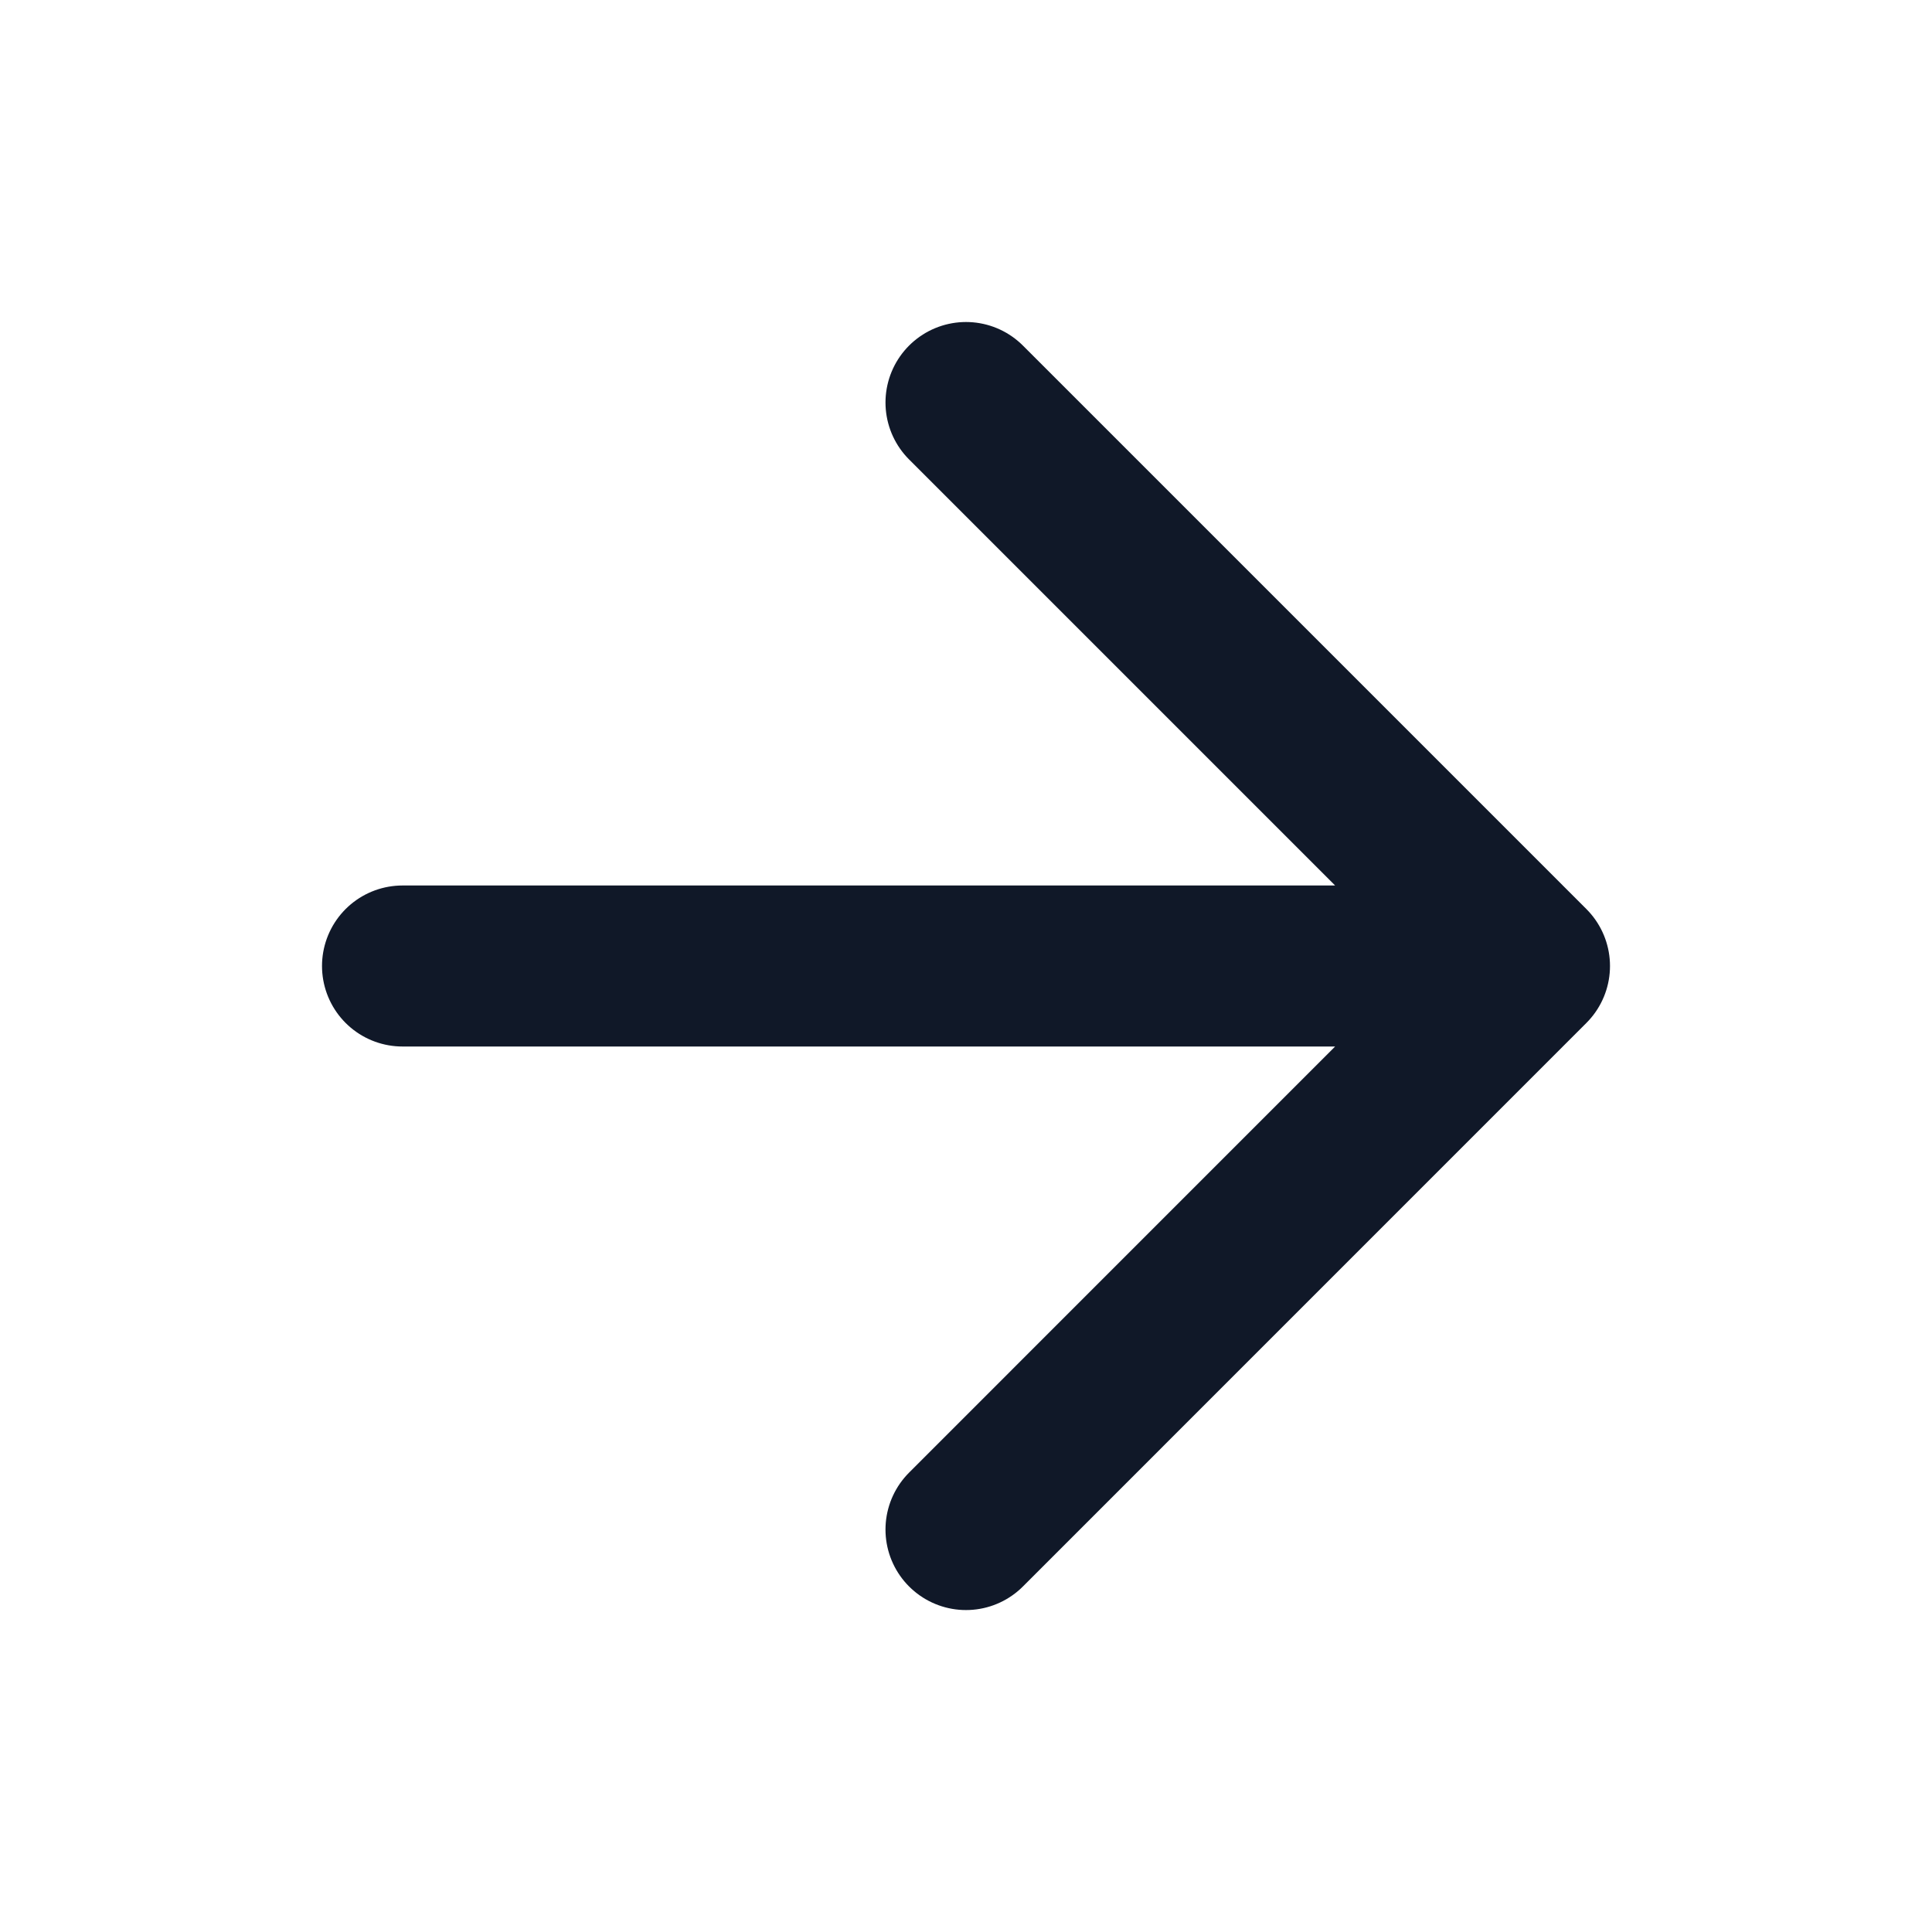
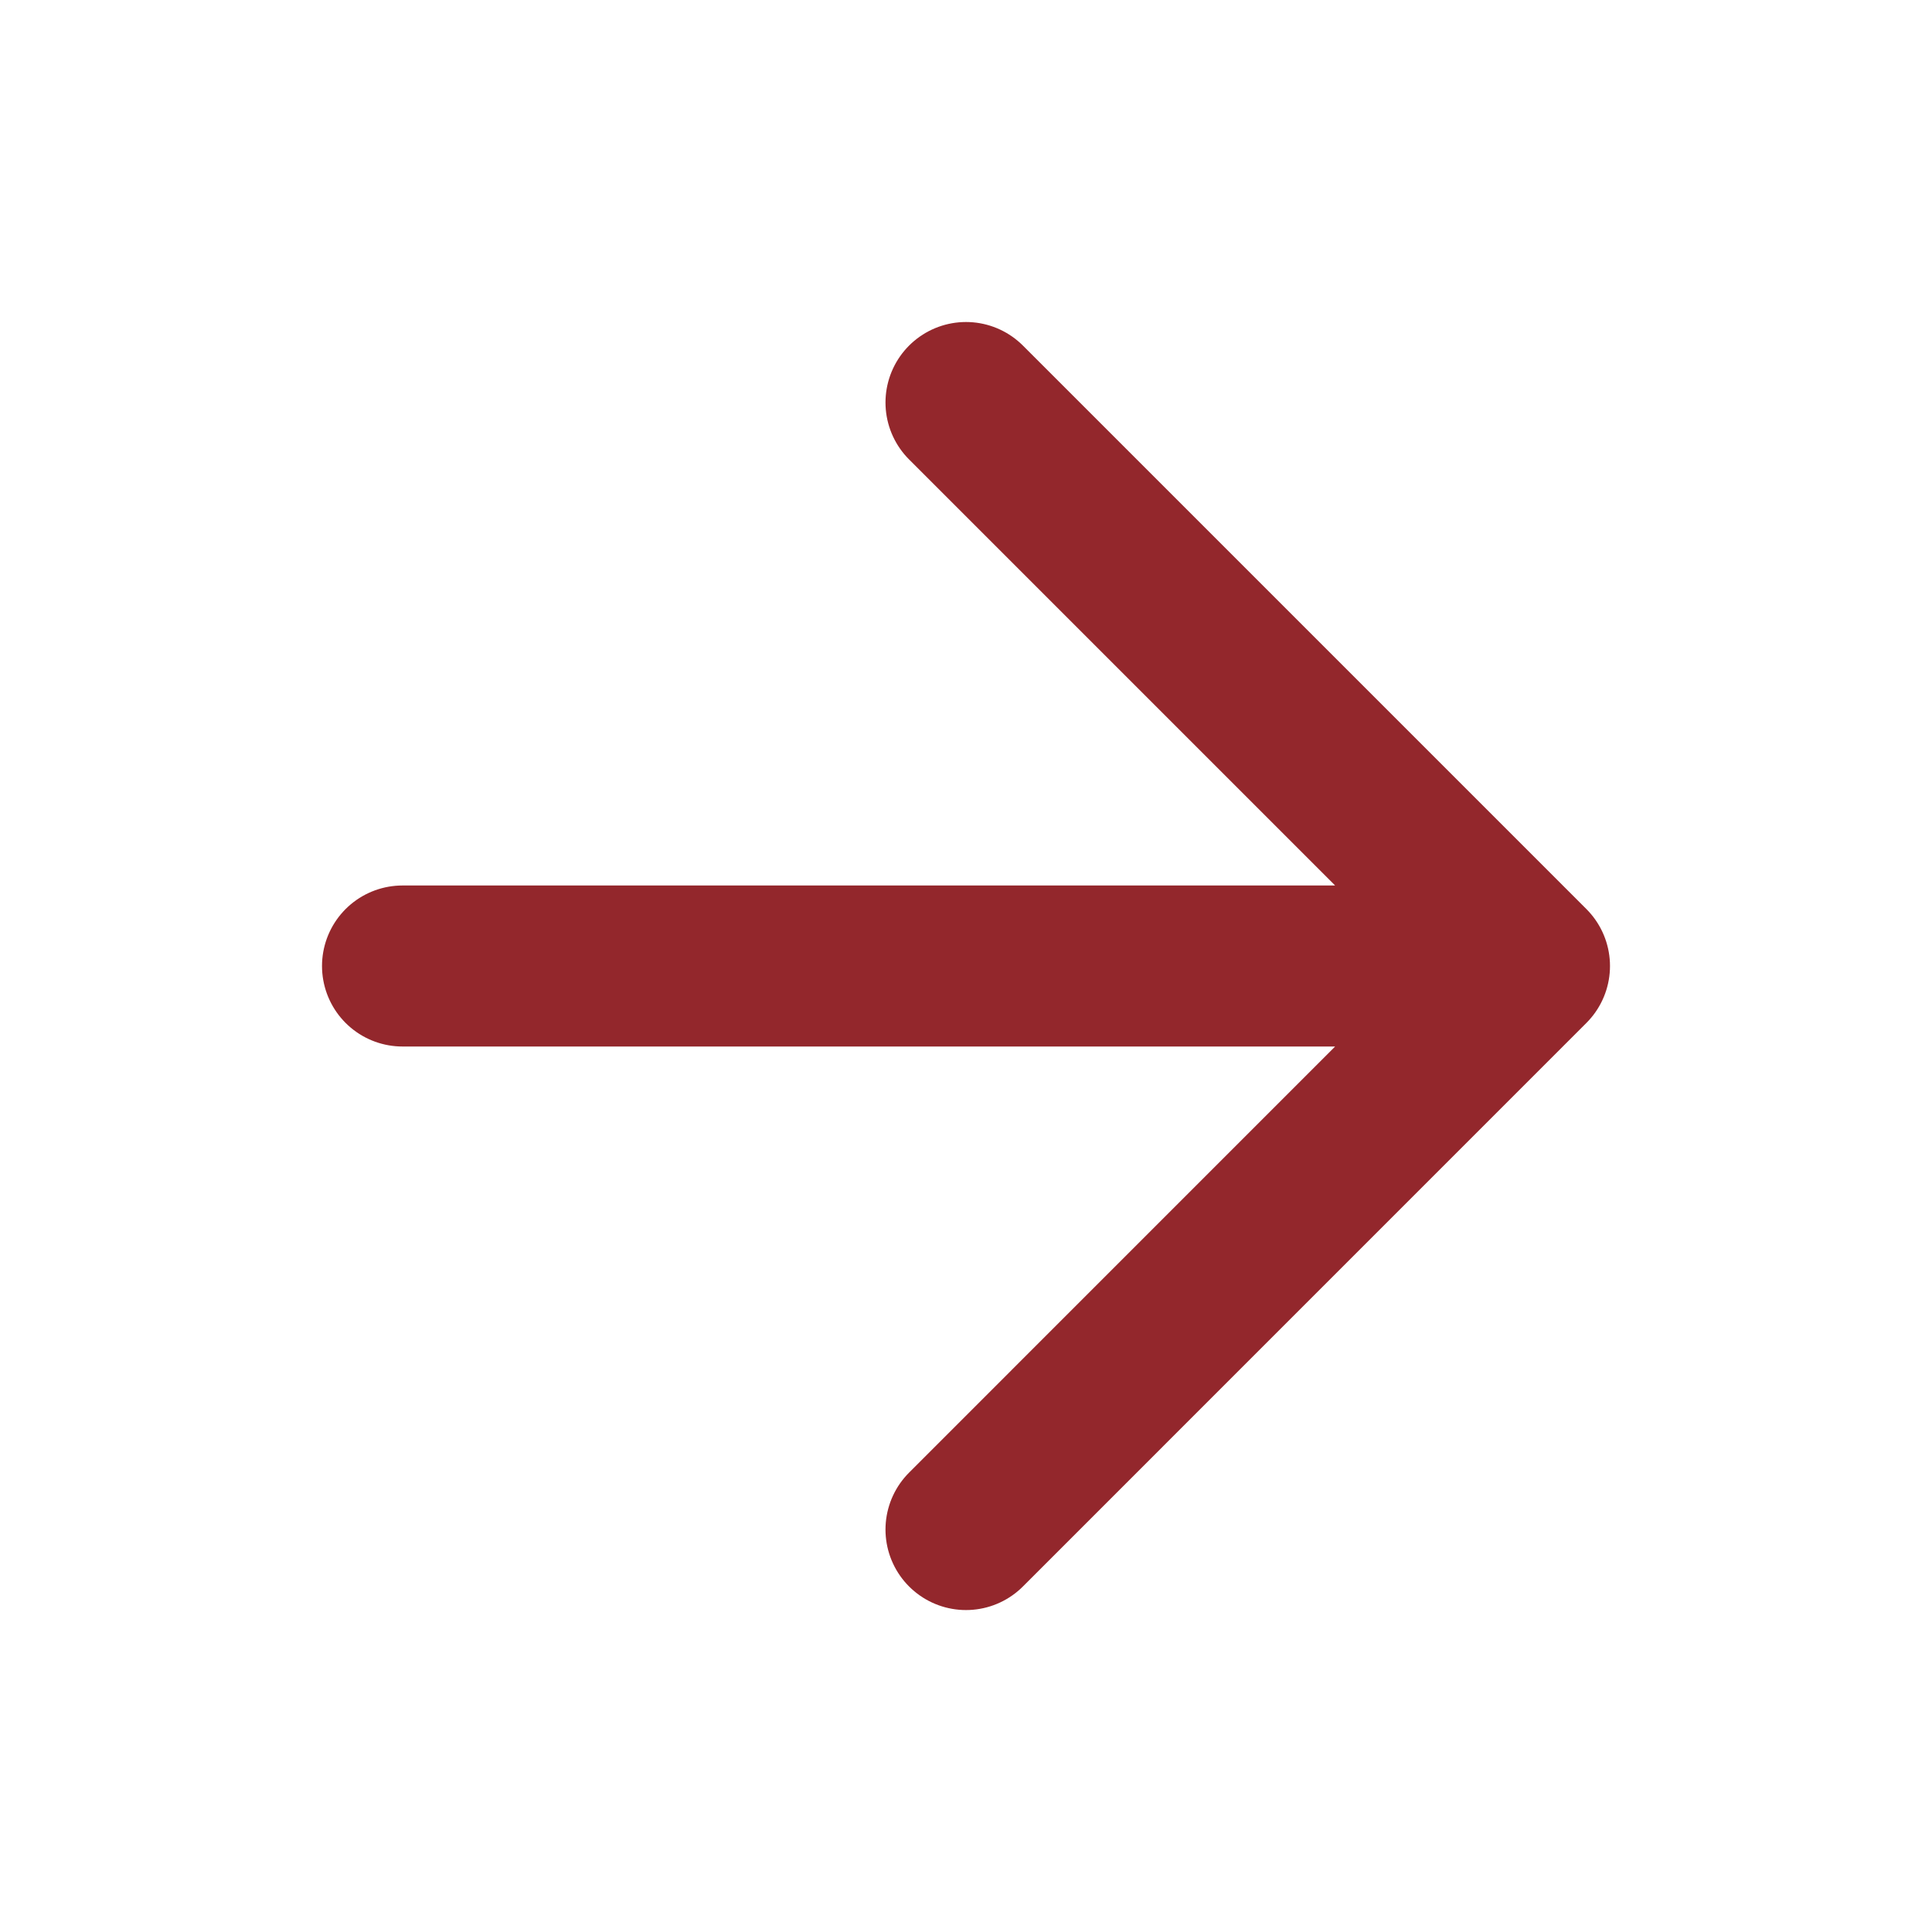
<svg xmlns="http://www.w3.org/2000/svg" width="32" height="32" viewBox="0 0 32 32" fill="none">
-   <path d="M6.667 16H25.333M25.333 16L16 6.667M25.333 16L16 25.334" stroke="#101828" stroke-width="2.667" stroke-linecap="round" stroke-linejoin="round" />
+   <path d="M6.667 16H25.333M25.333 16L16 6.667M25.333 16L16 25.334" stroke="#93272C" stroke-width="2.667" stroke-linecap="round" stroke-linejoin="round" />
</svg>
